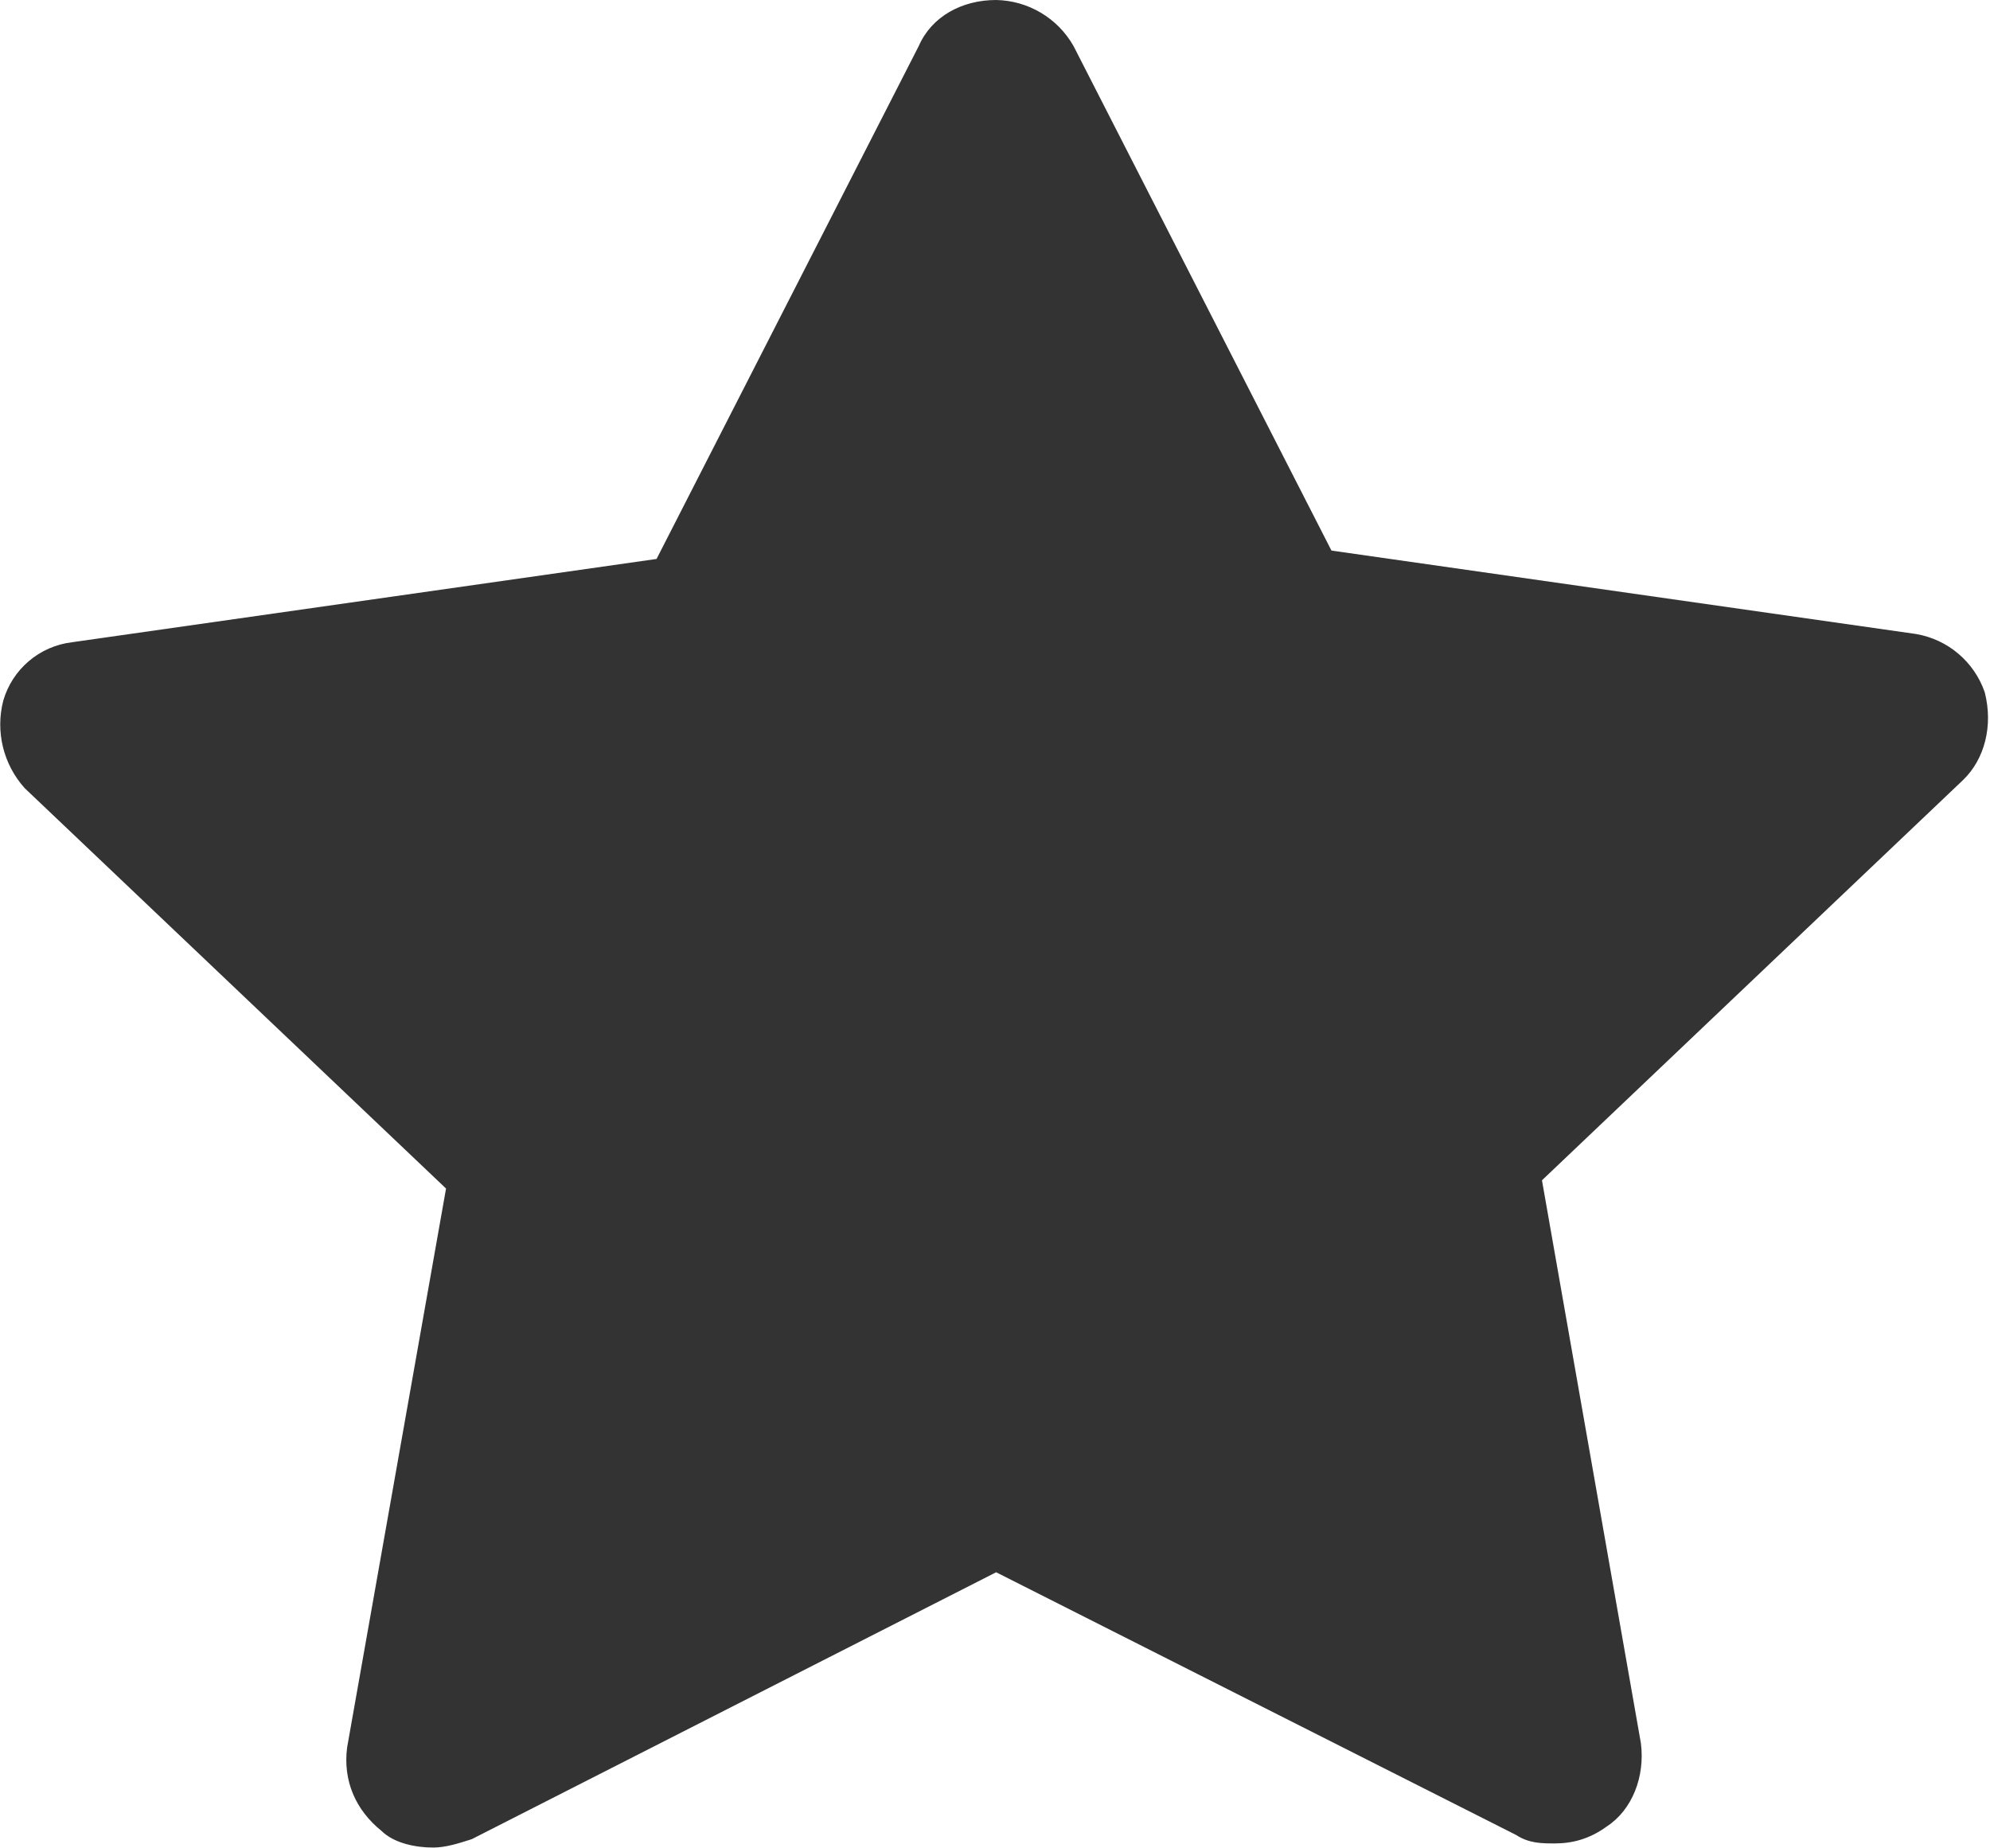
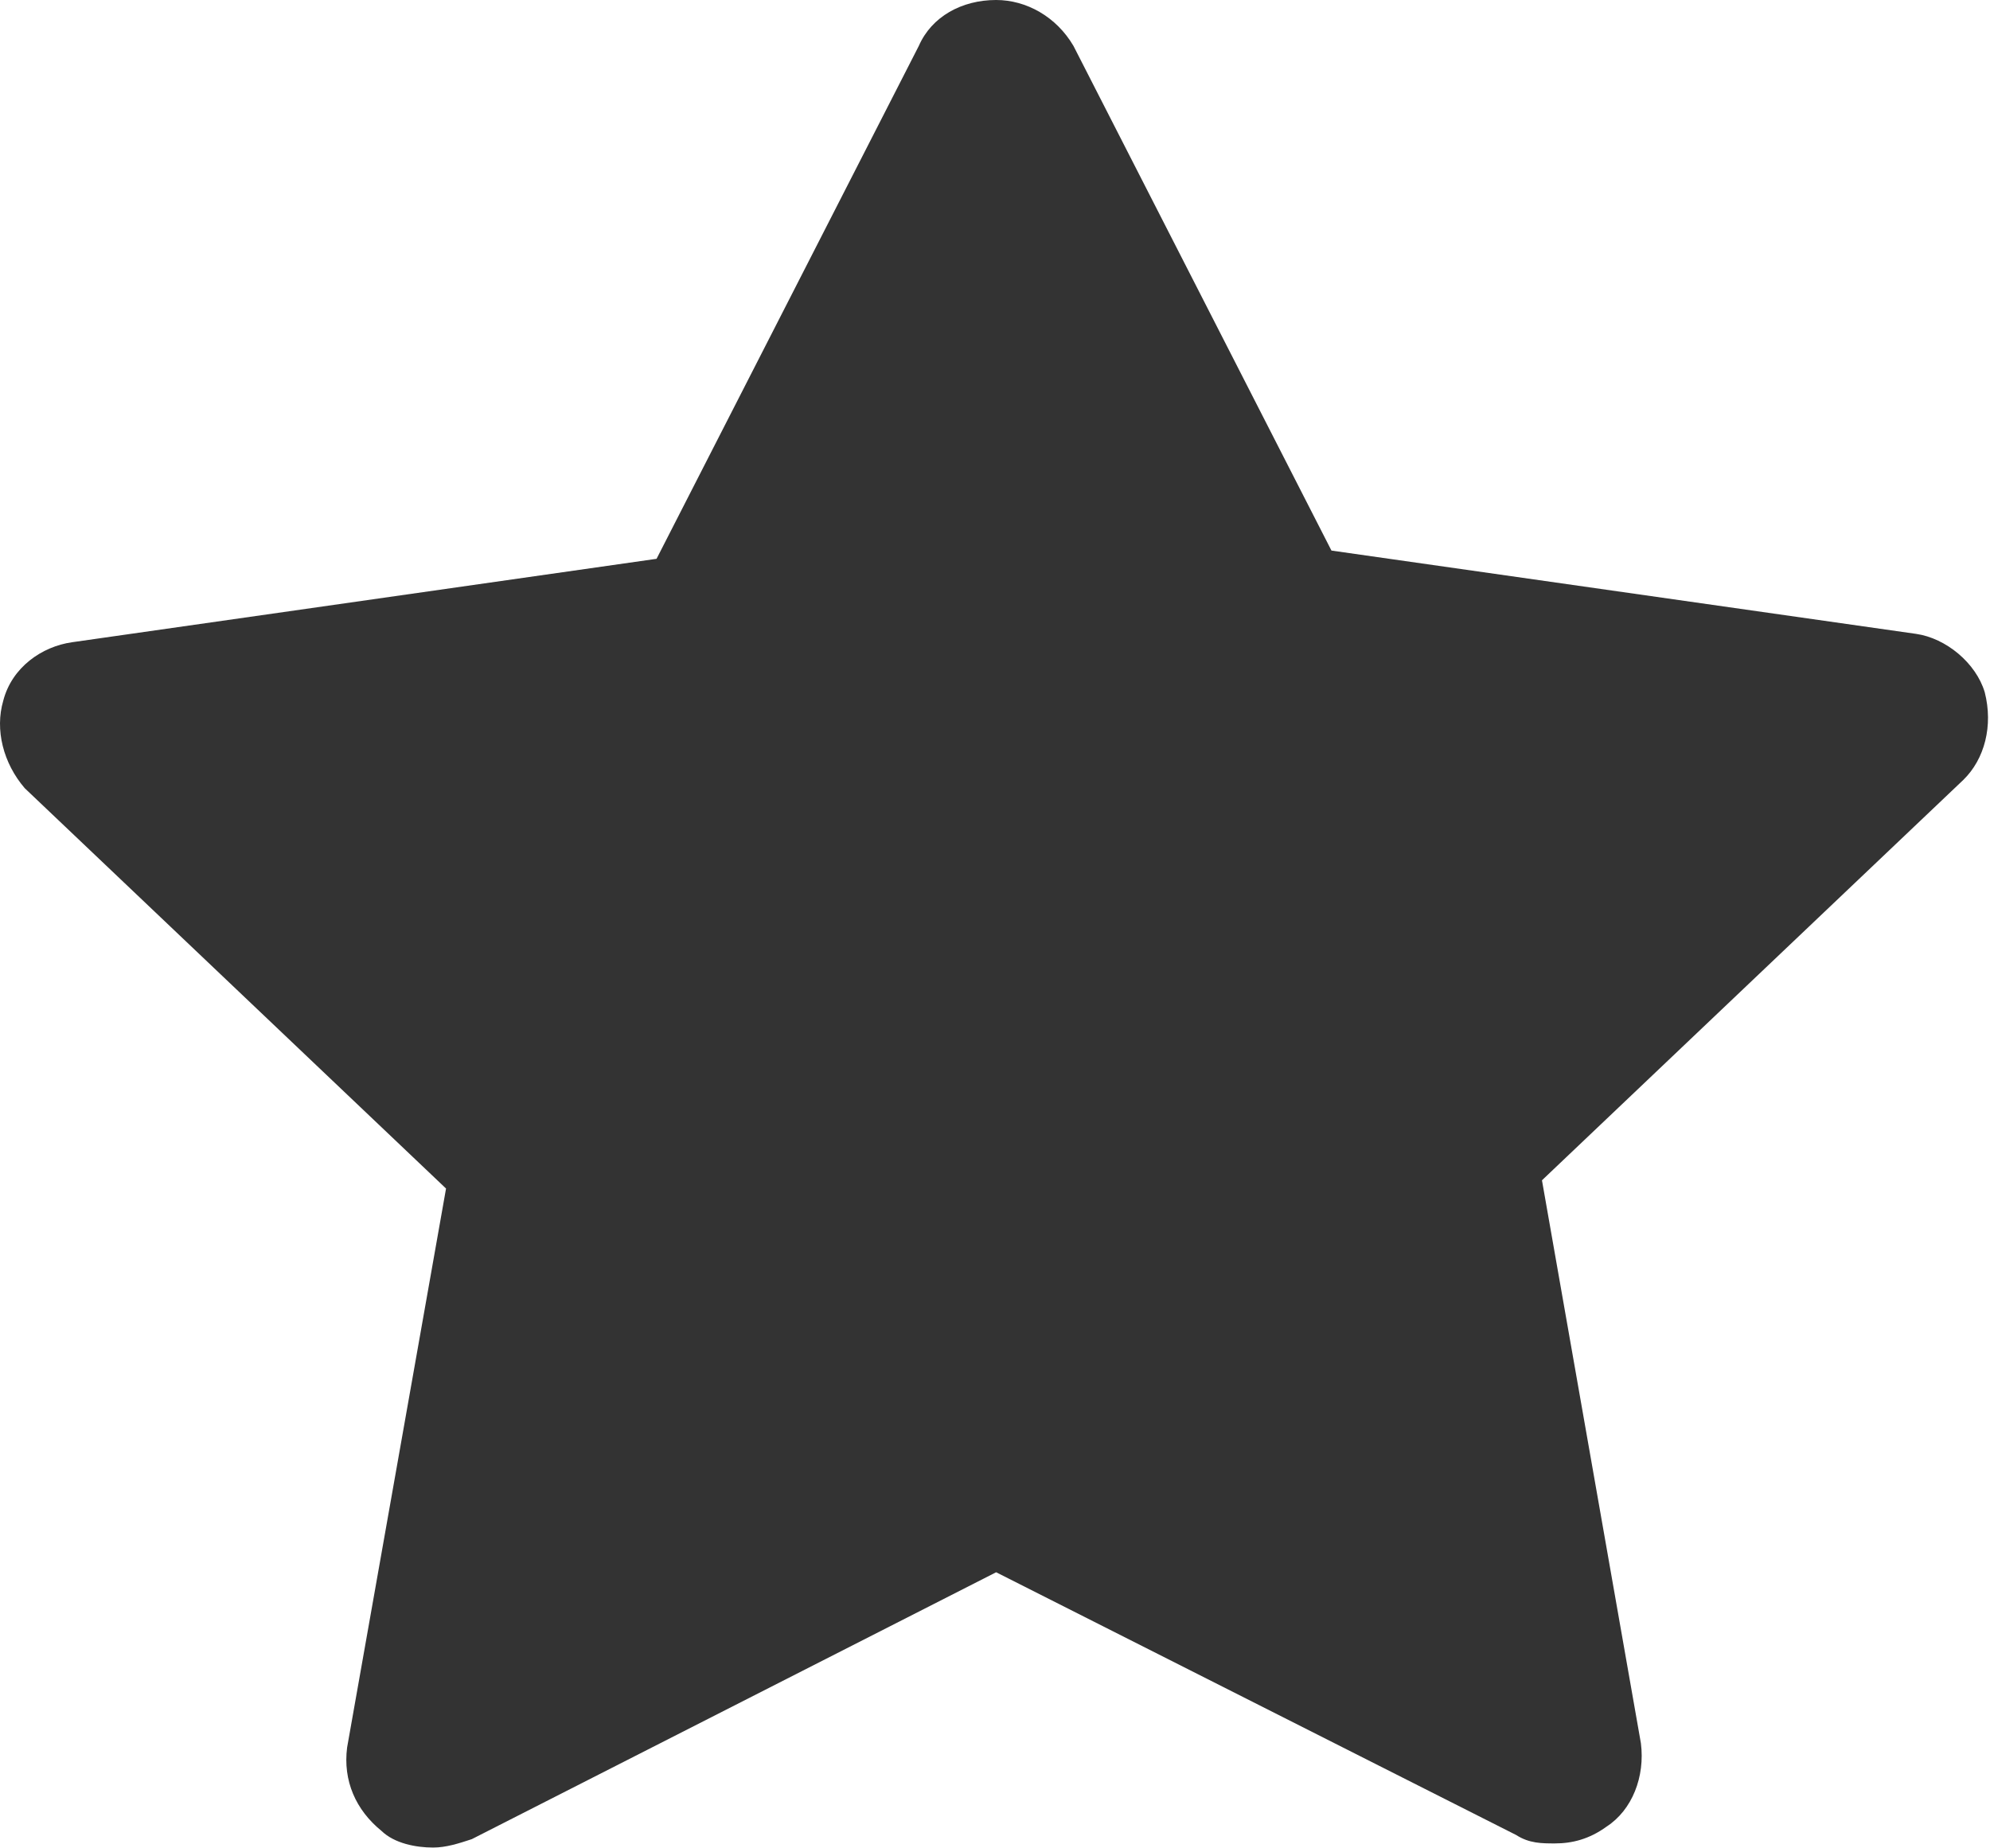
- <svg xmlns="http://www.w3.org/2000/svg" width="14" height="13" fill="none">
-   <path d="M10.97 12.707c-.061 0-.091 0-.152-.03l-3.81-1.937-3.81 1.937c-.03.03-.09.03-.15.03a.43.43 0 01-.182-.06.275.275 0 01-.121-.293l.726-4.137L.386 5.282c-.09-.088-.12-.205-.09-.293.03-.118.12-.176.242-.206l4.293-.587L6.736.44c.03-.088.151-.147.272-.147.121 0 .212.06.273.176l1.904 3.757 4.264.616c.12.03.212.088.242.205.03.118 0 .235-.09.294l-3.085 2.934.726 4.138a.275.275 0 01-.121.293c-.03-.029-.091 0-.152 0z" fill="#333" />
-   <path d="M7.008.587L8.973 4.49l4.415.616-3.175 3.023.756 4.284-3.96-2.025-3.962 2.025.756-4.284L.598 5.106l4.414-.616L7.008.587zm0-.587c-.242 0-.454.117-.544.323l-1.845 3.61-4.112.586a.575.575 0 00-.484.411.67.67 0 00.151.616l2.964 2.817-.696 3.933c-.03.235.06.44.242.587.09.088.242.117.363.117.09 0 .181-.03.272-.059l3.689-1.878 3.659 1.849c.09.059.181.059.272.059.12 0 .242-.03.363-.118.181-.117.272-.352.242-.587l-.696-3.961 2.963-2.817c.152-.147.212-.382.152-.617a.622.622 0 00-.484-.41l-4.112-.587L7.552.323A.64.64 0 007.008 0z" fill="#333" />
+ <svg xmlns="http://www.w3.org/2000/svg" width="14" height="13" viewBox="0 0 14 13" fill="none">
+   <path d="M10.97 12.707C10.909 12.707 10.879 12.707 10.818 12.677L7.008 10.74L3.198 12.677C3.168 12.707 3.108 12.707 3.047 12.707C2.987 12.707 2.926 12.677 2.866 12.648C2.775 12.589 2.715 12.472 2.745 12.354L3.471 8.217L0.386 5.282C0.296 5.194 0.265 5.077 0.296 4.989C0.326 4.871 0.417 4.813 0.538 4.783L4.831 4.196L6.736 0.44C6.766 0.352 6.887 0.293 7.008 0.293C7.129 0.293 7.22 0.352 7.281 0.469L9.185 4.226L13.449 4.842C13.57 4.871 13.661 4.93 13.691 5.047C13.721 5.165 13.691 5.282 13.6 5.341L10.516 8.275L11.242 12.413C11.272 12.53 11.211 12.648 11.121 12.707C11.091 12.677 11.03 12.707 10.97 12.707Z" fill="#333333" />
+   <path d="M7.008 0.587L8.973 4.49L13.388 5.106L10.213 8.129L10.969 12.413L7.008 10.388L3.047 12.413L3.803 8.129L0.598 5.106L5.012 4.49L7.008 0.587ZM7.008 0C6.766 0 6.554 0.117 6.464 0.323L4.619 3.932L0.507 4.519C0.295 4.549 0.084 4.695 0.023 4.93C-0.037 5.135 0.023 5.37 0.174 5.546L3.138 8.363L2.442 12.296C2.412 12.53 2.503 12.736 2.684 12.883C2.775 12.971 2.926 13 3.047 13C3.138 13 3.228 12.971 3.319 12.941L7.008 11.063L10.667 12.912C10.758 12.971 10.848 12.971 10.939 12.971C11.06 12.971 11.181 12.941 11.302 12.853C11.483 12.736 11.574 12.501 11.544 12.266L10.848 8.305L13.812 5.488C13.963 5.341 14.023 5.106 13.963 4.871C13.902 4.666 13.691 4.49 13.479 4.46L9.367 3.874L7.552 0.323C7.431 0.117 7.22 0 7.008 0Z" fill="#333333" />
</svg>
